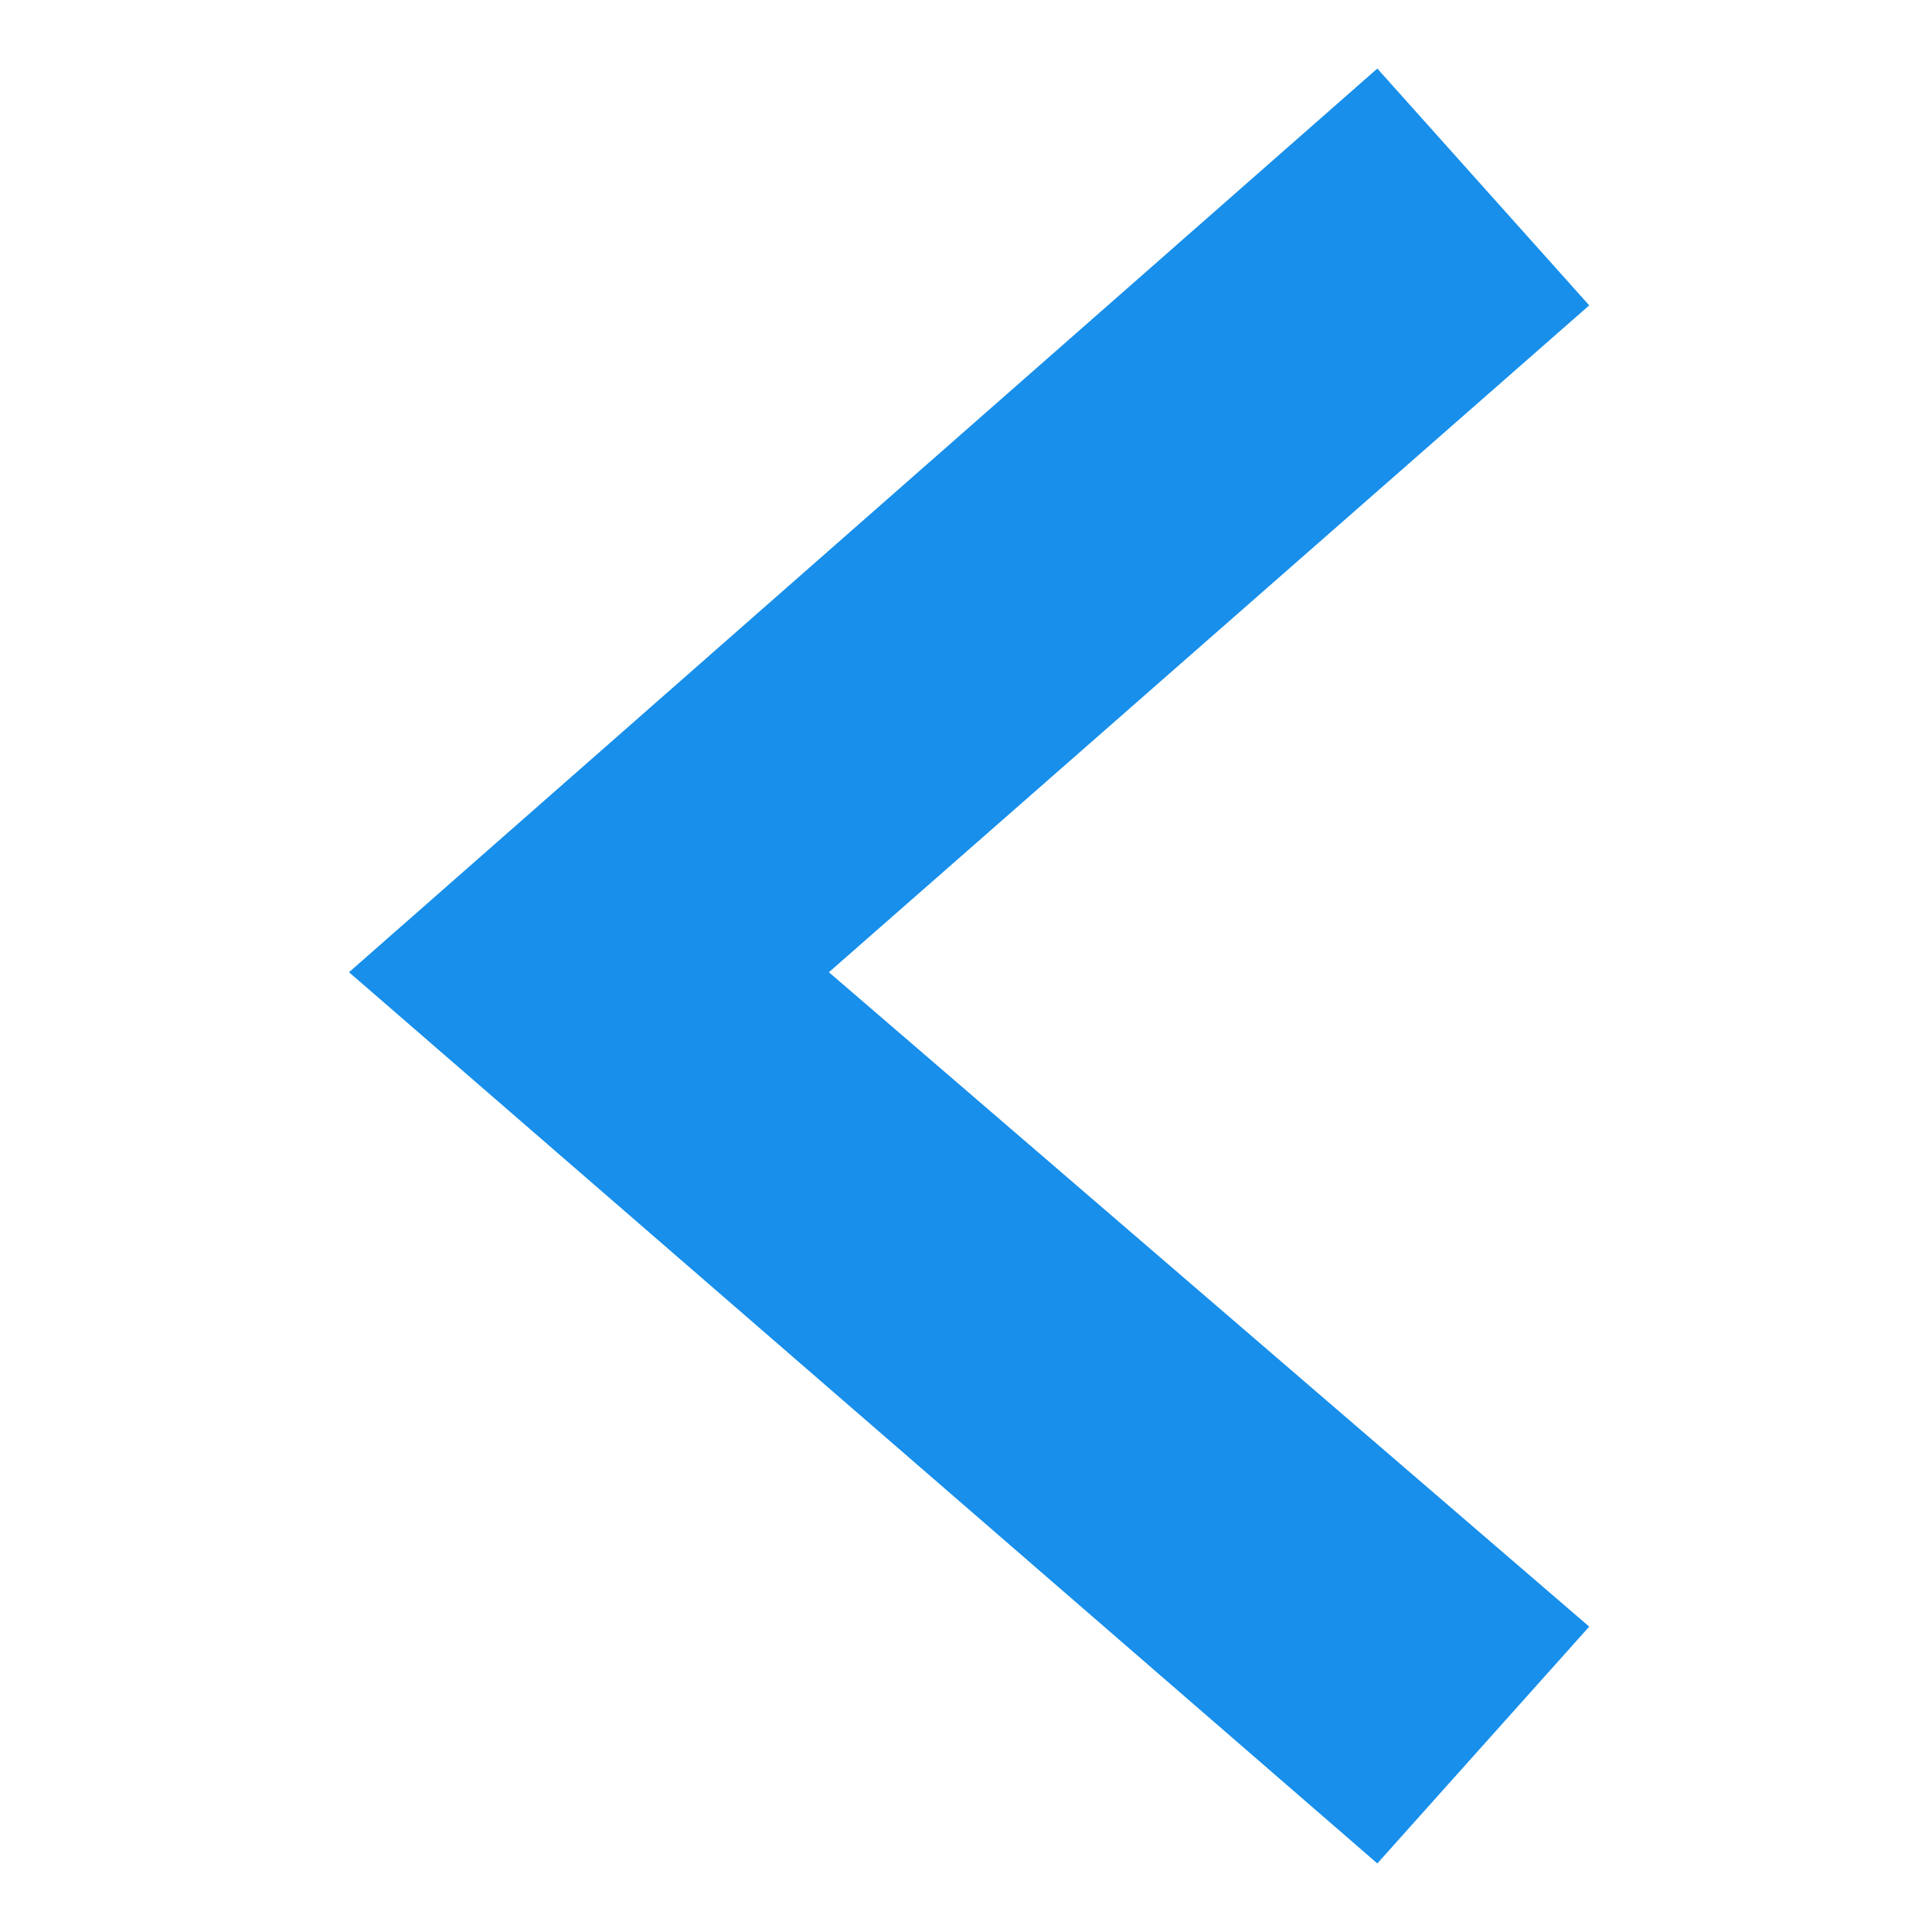
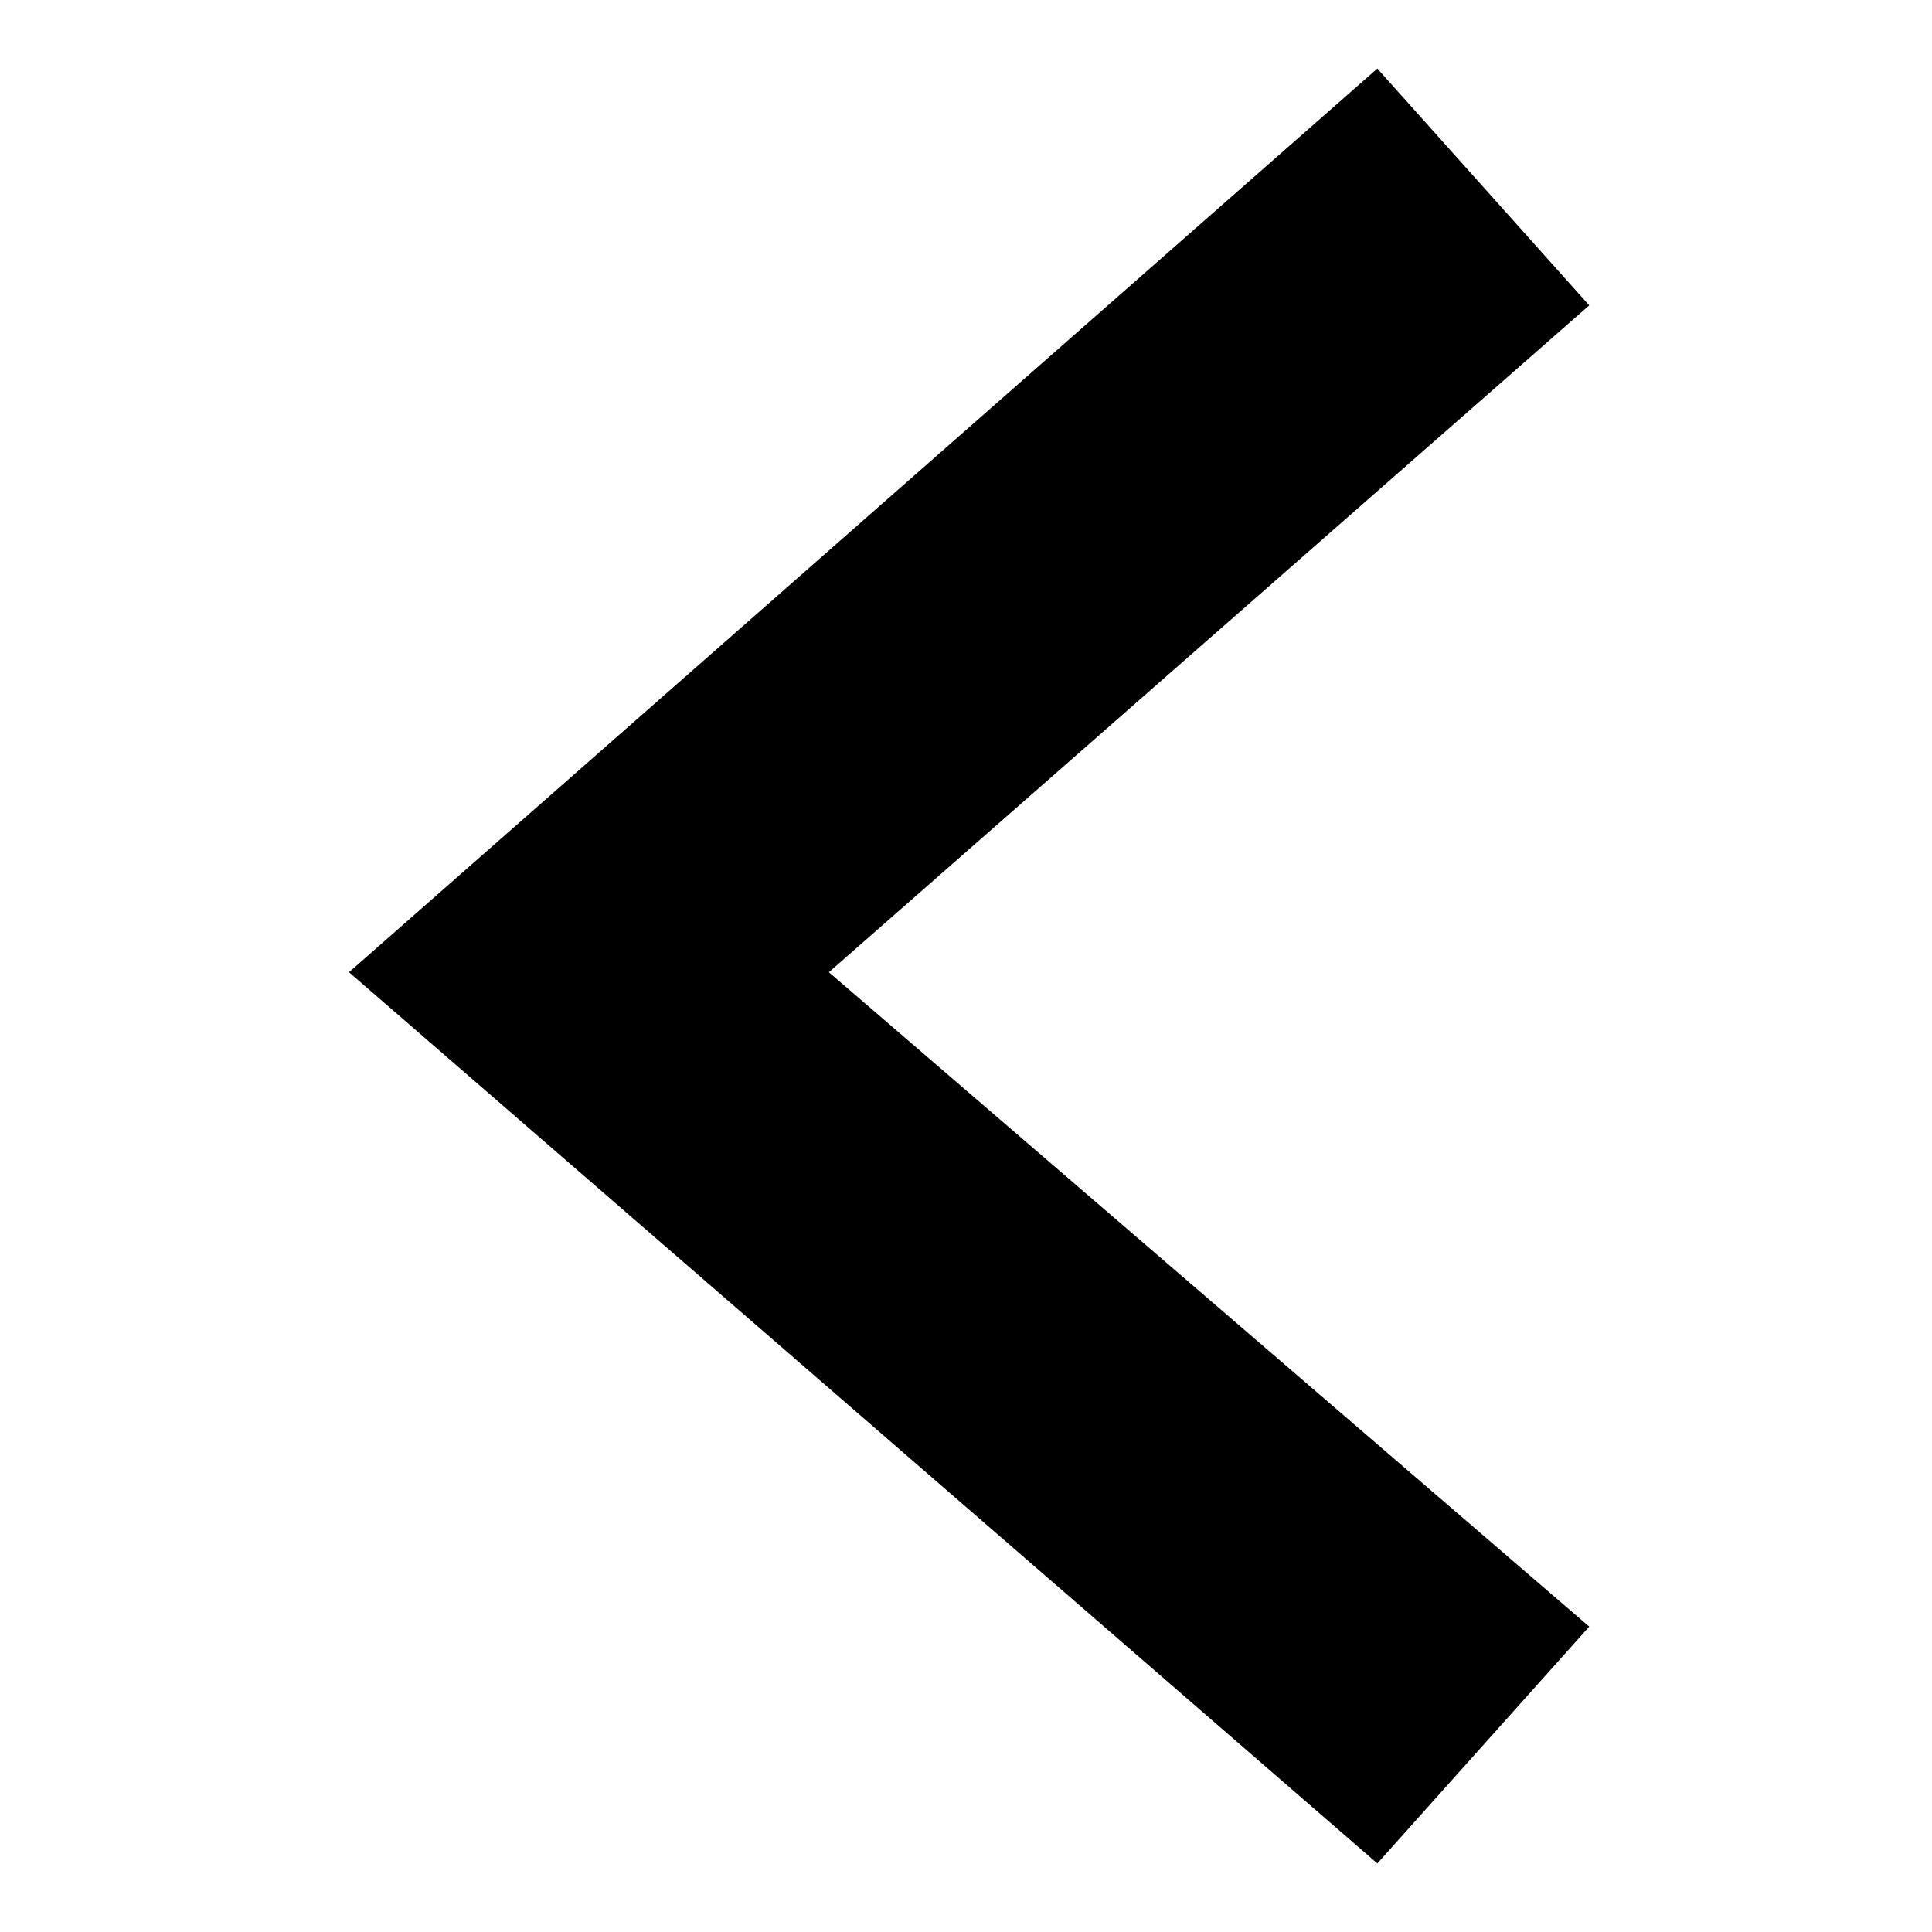
- <svg xmlns="http://www.w3.org/2000/svg" version="1.1" id="Layer_1" x="0px" y="0px" viewBox="0 0 31 31" style="enable-background:new 0 0 31 31;" xml:space="preserve">
-   <style type="text/css">
- 	.st0{fill:#178FEB;}
- </style>
+ <svg xmlns="http://www.w3.org/2000/svg" version="1.1" id="Layer_1" x="0px" y="0px" viewBox="0 0 31 31" xml:space="preserve">
  <g>
    <polygon class="st0" points="5.6,15.6 22.1,29.9 25.5,26.1 13.3,15.6 25.5,4.9 22.1,1.1  " />
  </g>
</svg>
